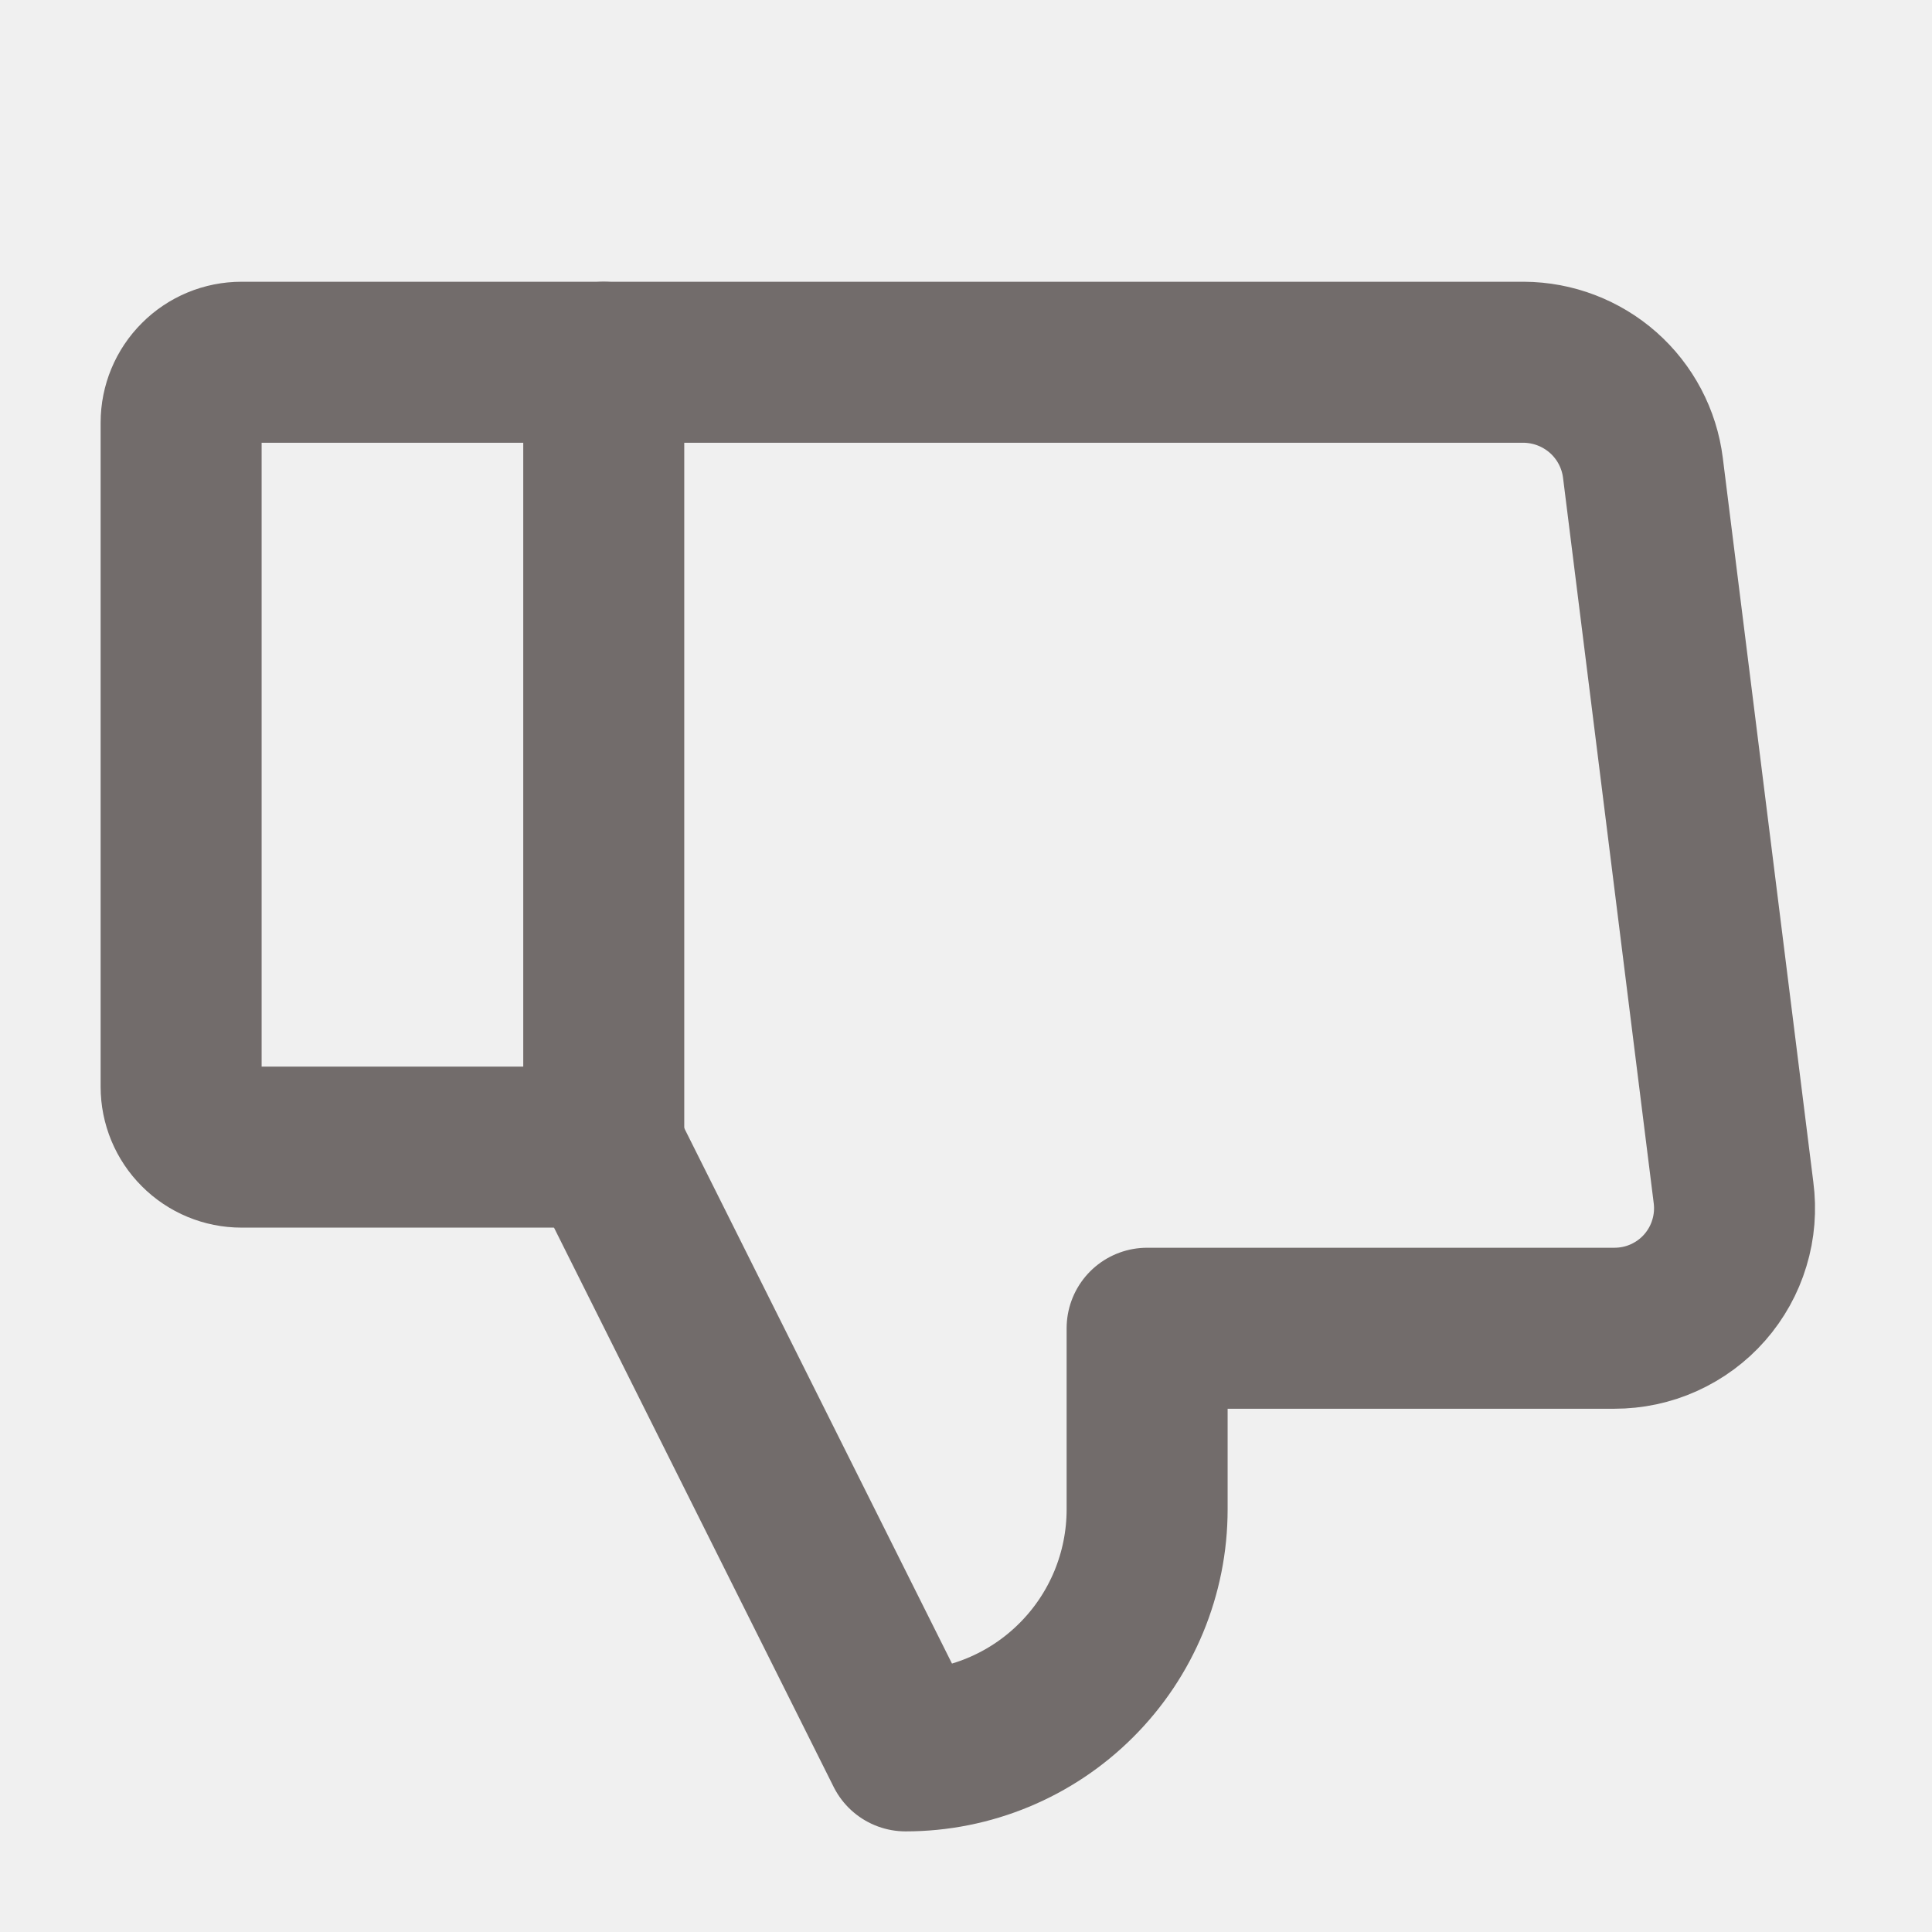
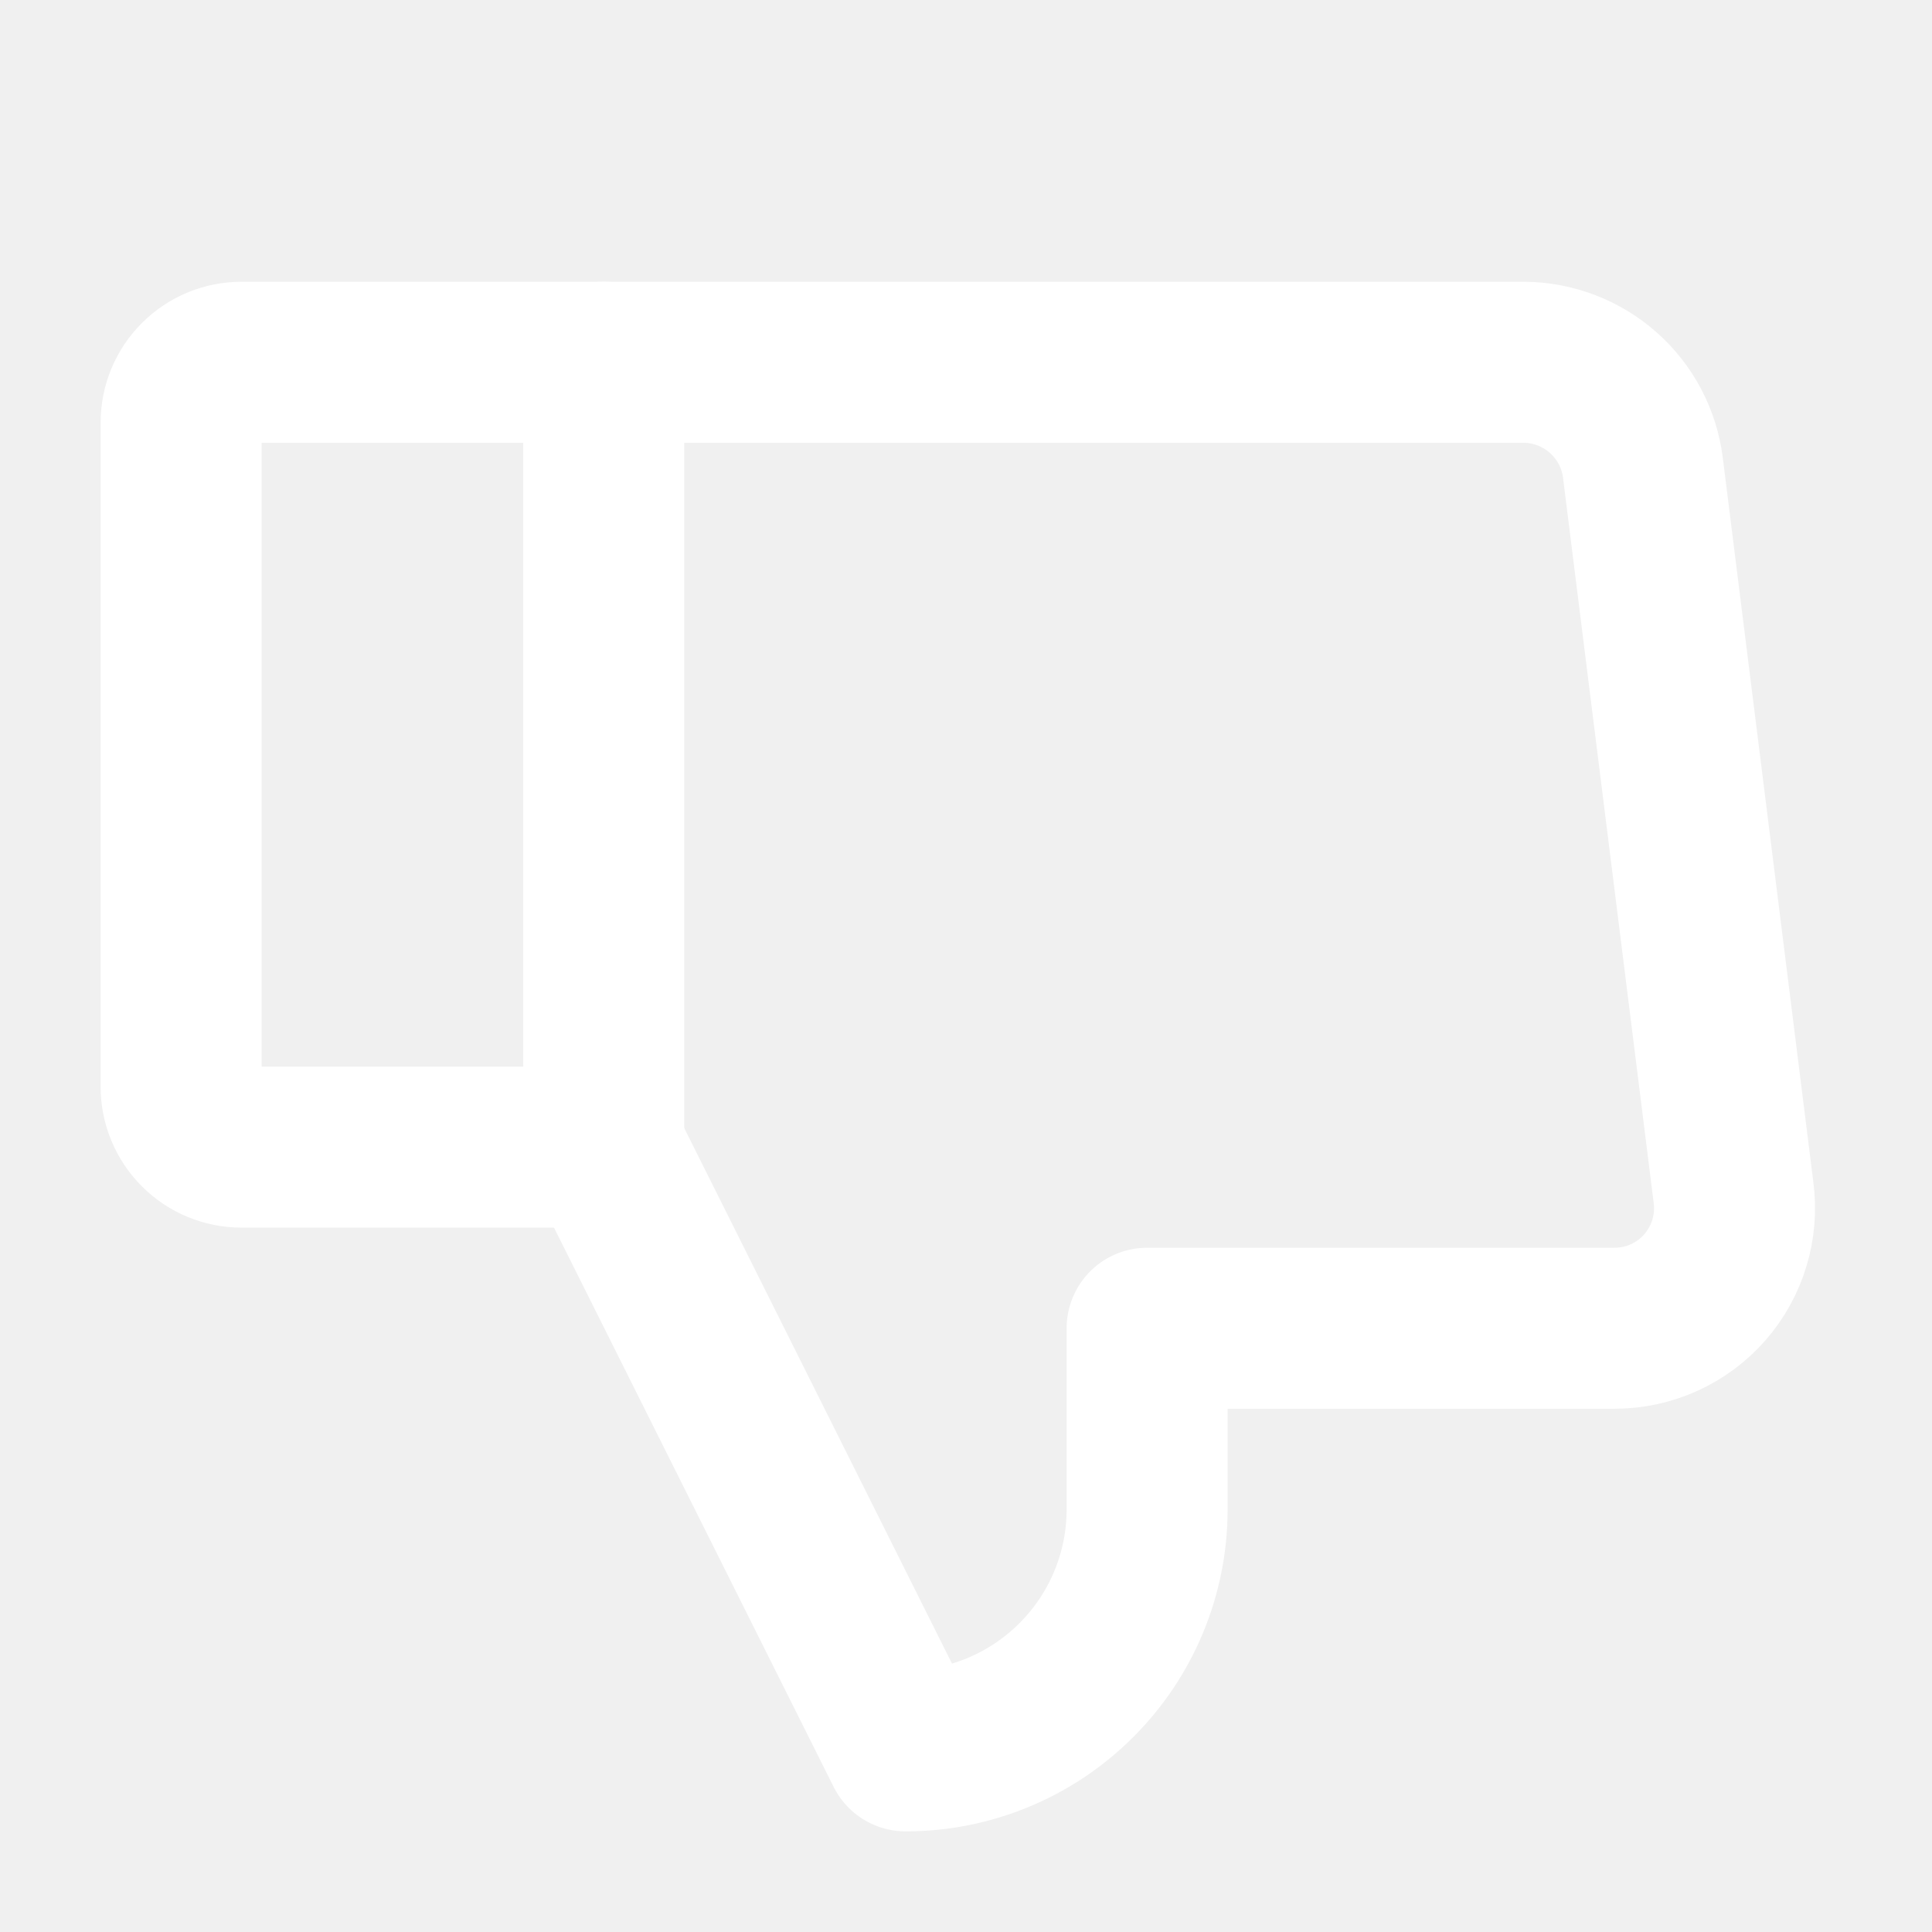
<svg xmlns="http://www.w3.org/2000/svg" width="24" height="24" viewBox="0 0 24 24" fill="none">
-   <path d="M3 4.5H7.5V14.25H3C2.801 14.25 2.61 14.171 2.47 14.03C2.329 13.89 2.25 13.699 2.25 13.5V5.25C2.25 5.051 2.329 4.86 2.47 4.72C2.61 4.579 2.801 4.5 3 4.5V4.5Z" stroke="#726C6B" stroke-width="2" stroke-linecap="round" stroke-linejoin="round" />
-   <path d="M7.5 14.25L11.25 21.75C12.046 21.75 12.809 21.434 13.371 20.871C13.934 20.309 14.25 19.546 14.25 18.75V16.5H20.053C20.266 16.5 20.476 16.456 20.67 16.368C20.864 16.28 21.037 16.153 21.177 15.993C21.317 15.833 21.422 15.645 21.483 15.441C21.545 15.238 21.562 15.023 21.534 14.812L20.409 5.812C20.364 5.451 20.189 5.119 19.916 4.877C19.643 4.636 19.292 4.502 18.928 4.5H7.5" stroke="#726C6B" stroke-width="2" stroke-linecap="round" stroke-linejoin="round" />
+   <path d="M3 4.5H7.5V14.25H3C2.801 14.25 2.61 14.171 2.47 14.03C2.329 13.89 2.25 13.699 2.25 13.5V5.25C2.25 5.051 2.329 4.86 2.47 4.72C2.61 4.579 2.801 4.5 3 4.5V4.5Z" stroke="white" stroke-width="2" stroke-linecap="round" stroke-linejoin="round" />
+   <path d="M7.5 14.25L11.25 21.75C12.046 21.75 12.809 21.434 13.371 20.871C13.934 20.309 14.25 19.546 14.25 18.75V16.5H20.053C20.266 16.5 20.476 16.456 20.67 16.368C20.864 16.28 21.037 16.153 21.177 15.993C21.317 15.833 21.422 15.645 21.483 15.441C21.545 15.238 21.562 15.023 21.534 14.812L20.409 5.812C20.364 5.451 20.189 5.119 19.916 4.877C19.643 4.636 19.292 4.502 18.928 4.5H7.5" stroke="white" stroke-width="2" stroke-linecap="round" stroke-linejoin="round" />
</svg>
